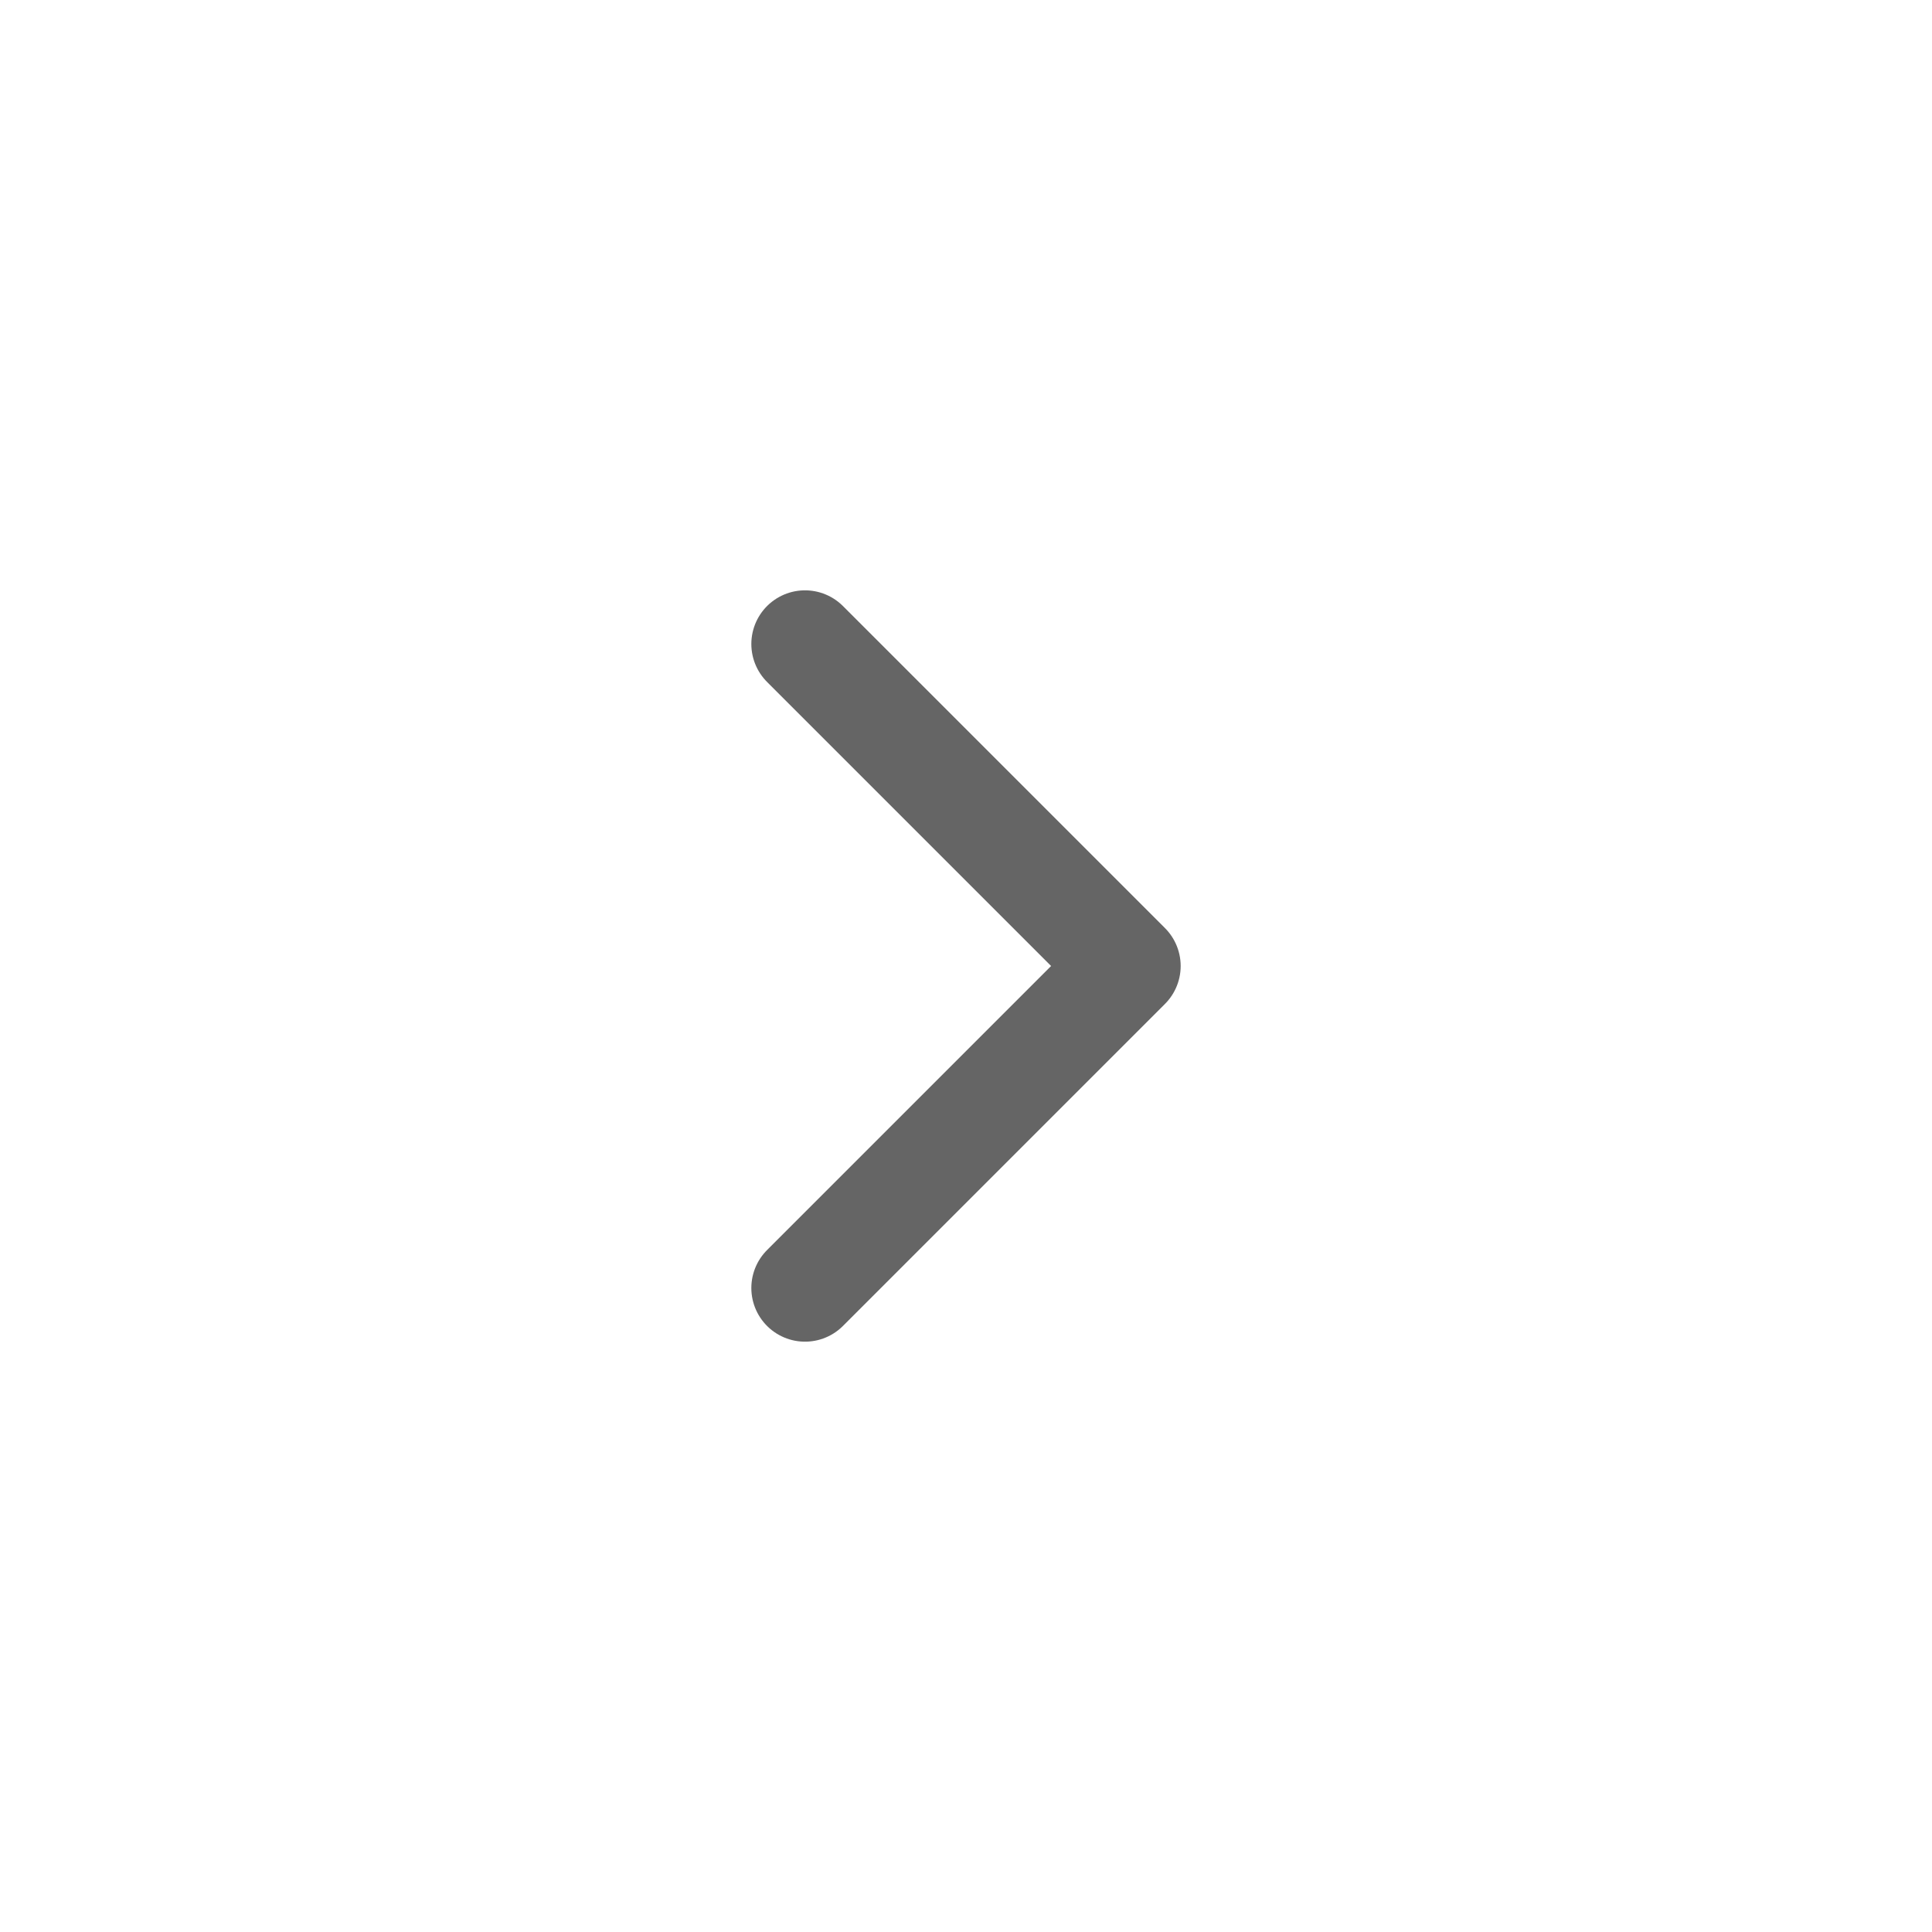
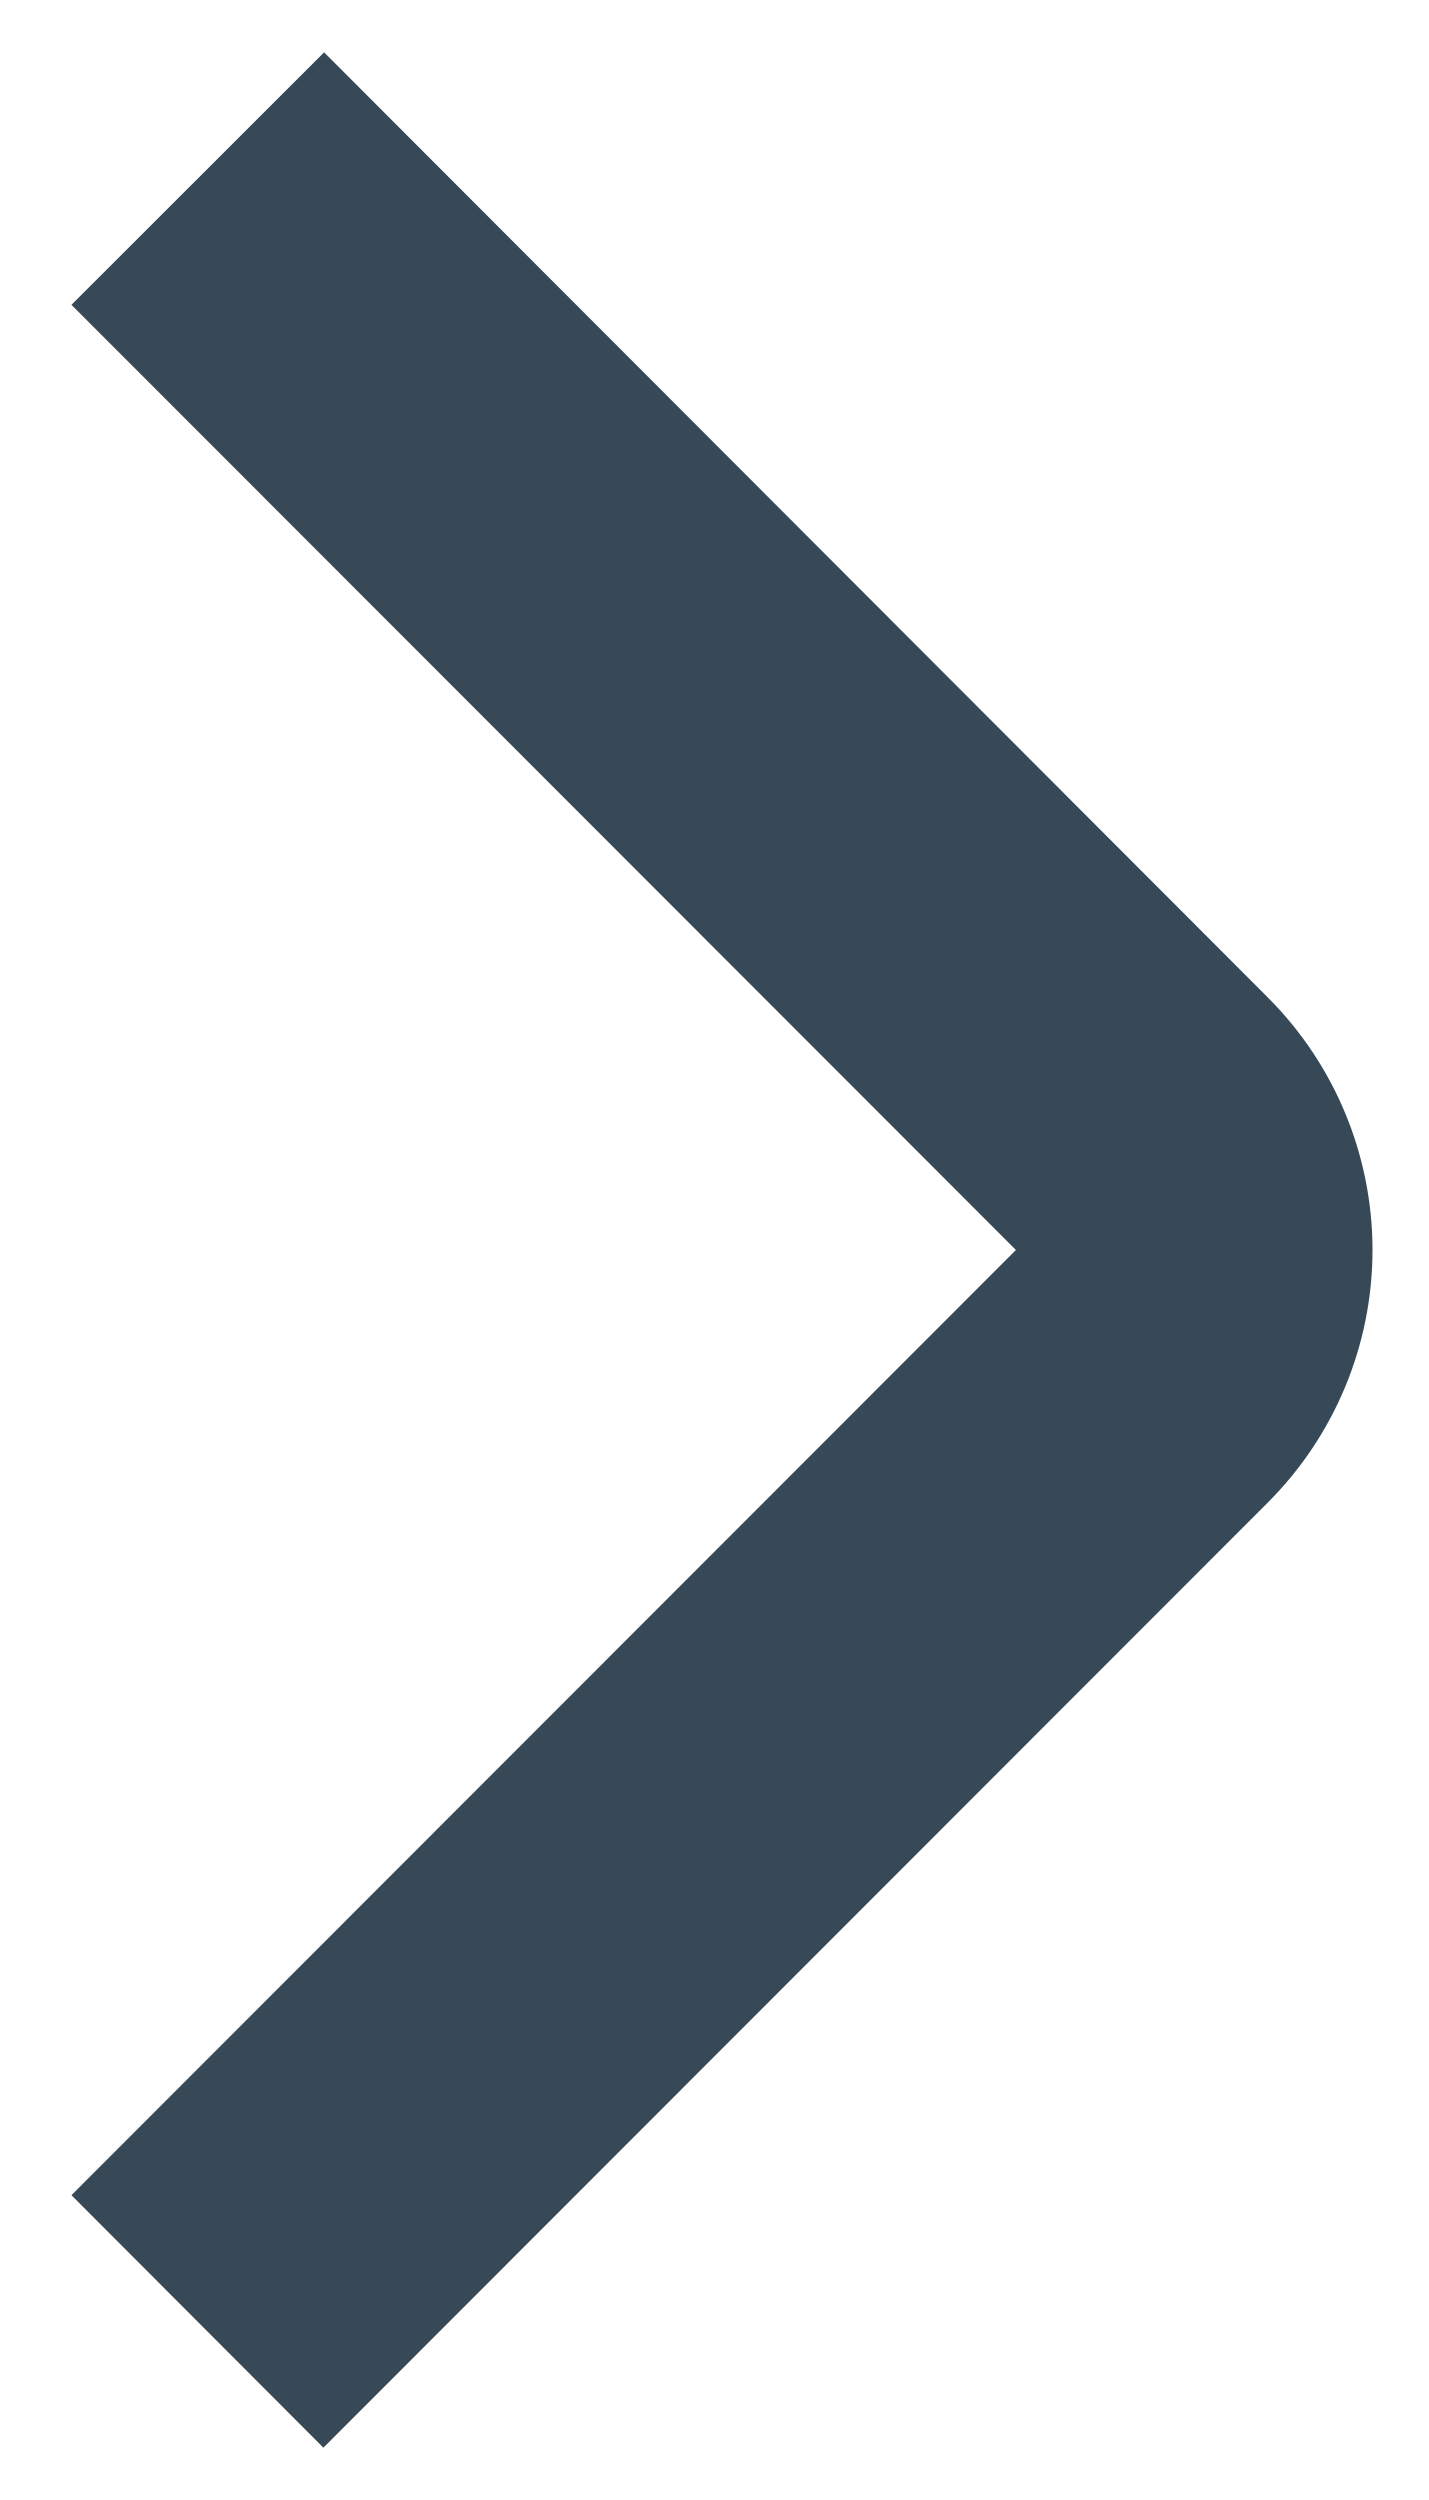
- <svg xmlns="http://www.w3.org/2000/svg" width="36" height="36" viewBox="0 0 36 36" fill="none">
-   <path d="M15 12L21 18L15 24" stroke="#656565" stroke-width="2" stroke-linecap="round" stroke-linejoin="round" />
+ <svg xmlns="http://www.w3.org/2000/svg" width="8" height="14" viewBox="0 0 8 14" fill="none">
+   <path d="M1.811 13.707L0.4 12.293L5.689 7L0.4 1.707L1.815 0.293L7.1 5.586C7.475 5.961 7.686 6.47 7.686 7C7.686 7.53 7.475 8.039 7.1 8.414L1.811 13.707Z" fill="#374957" />
</svg>
